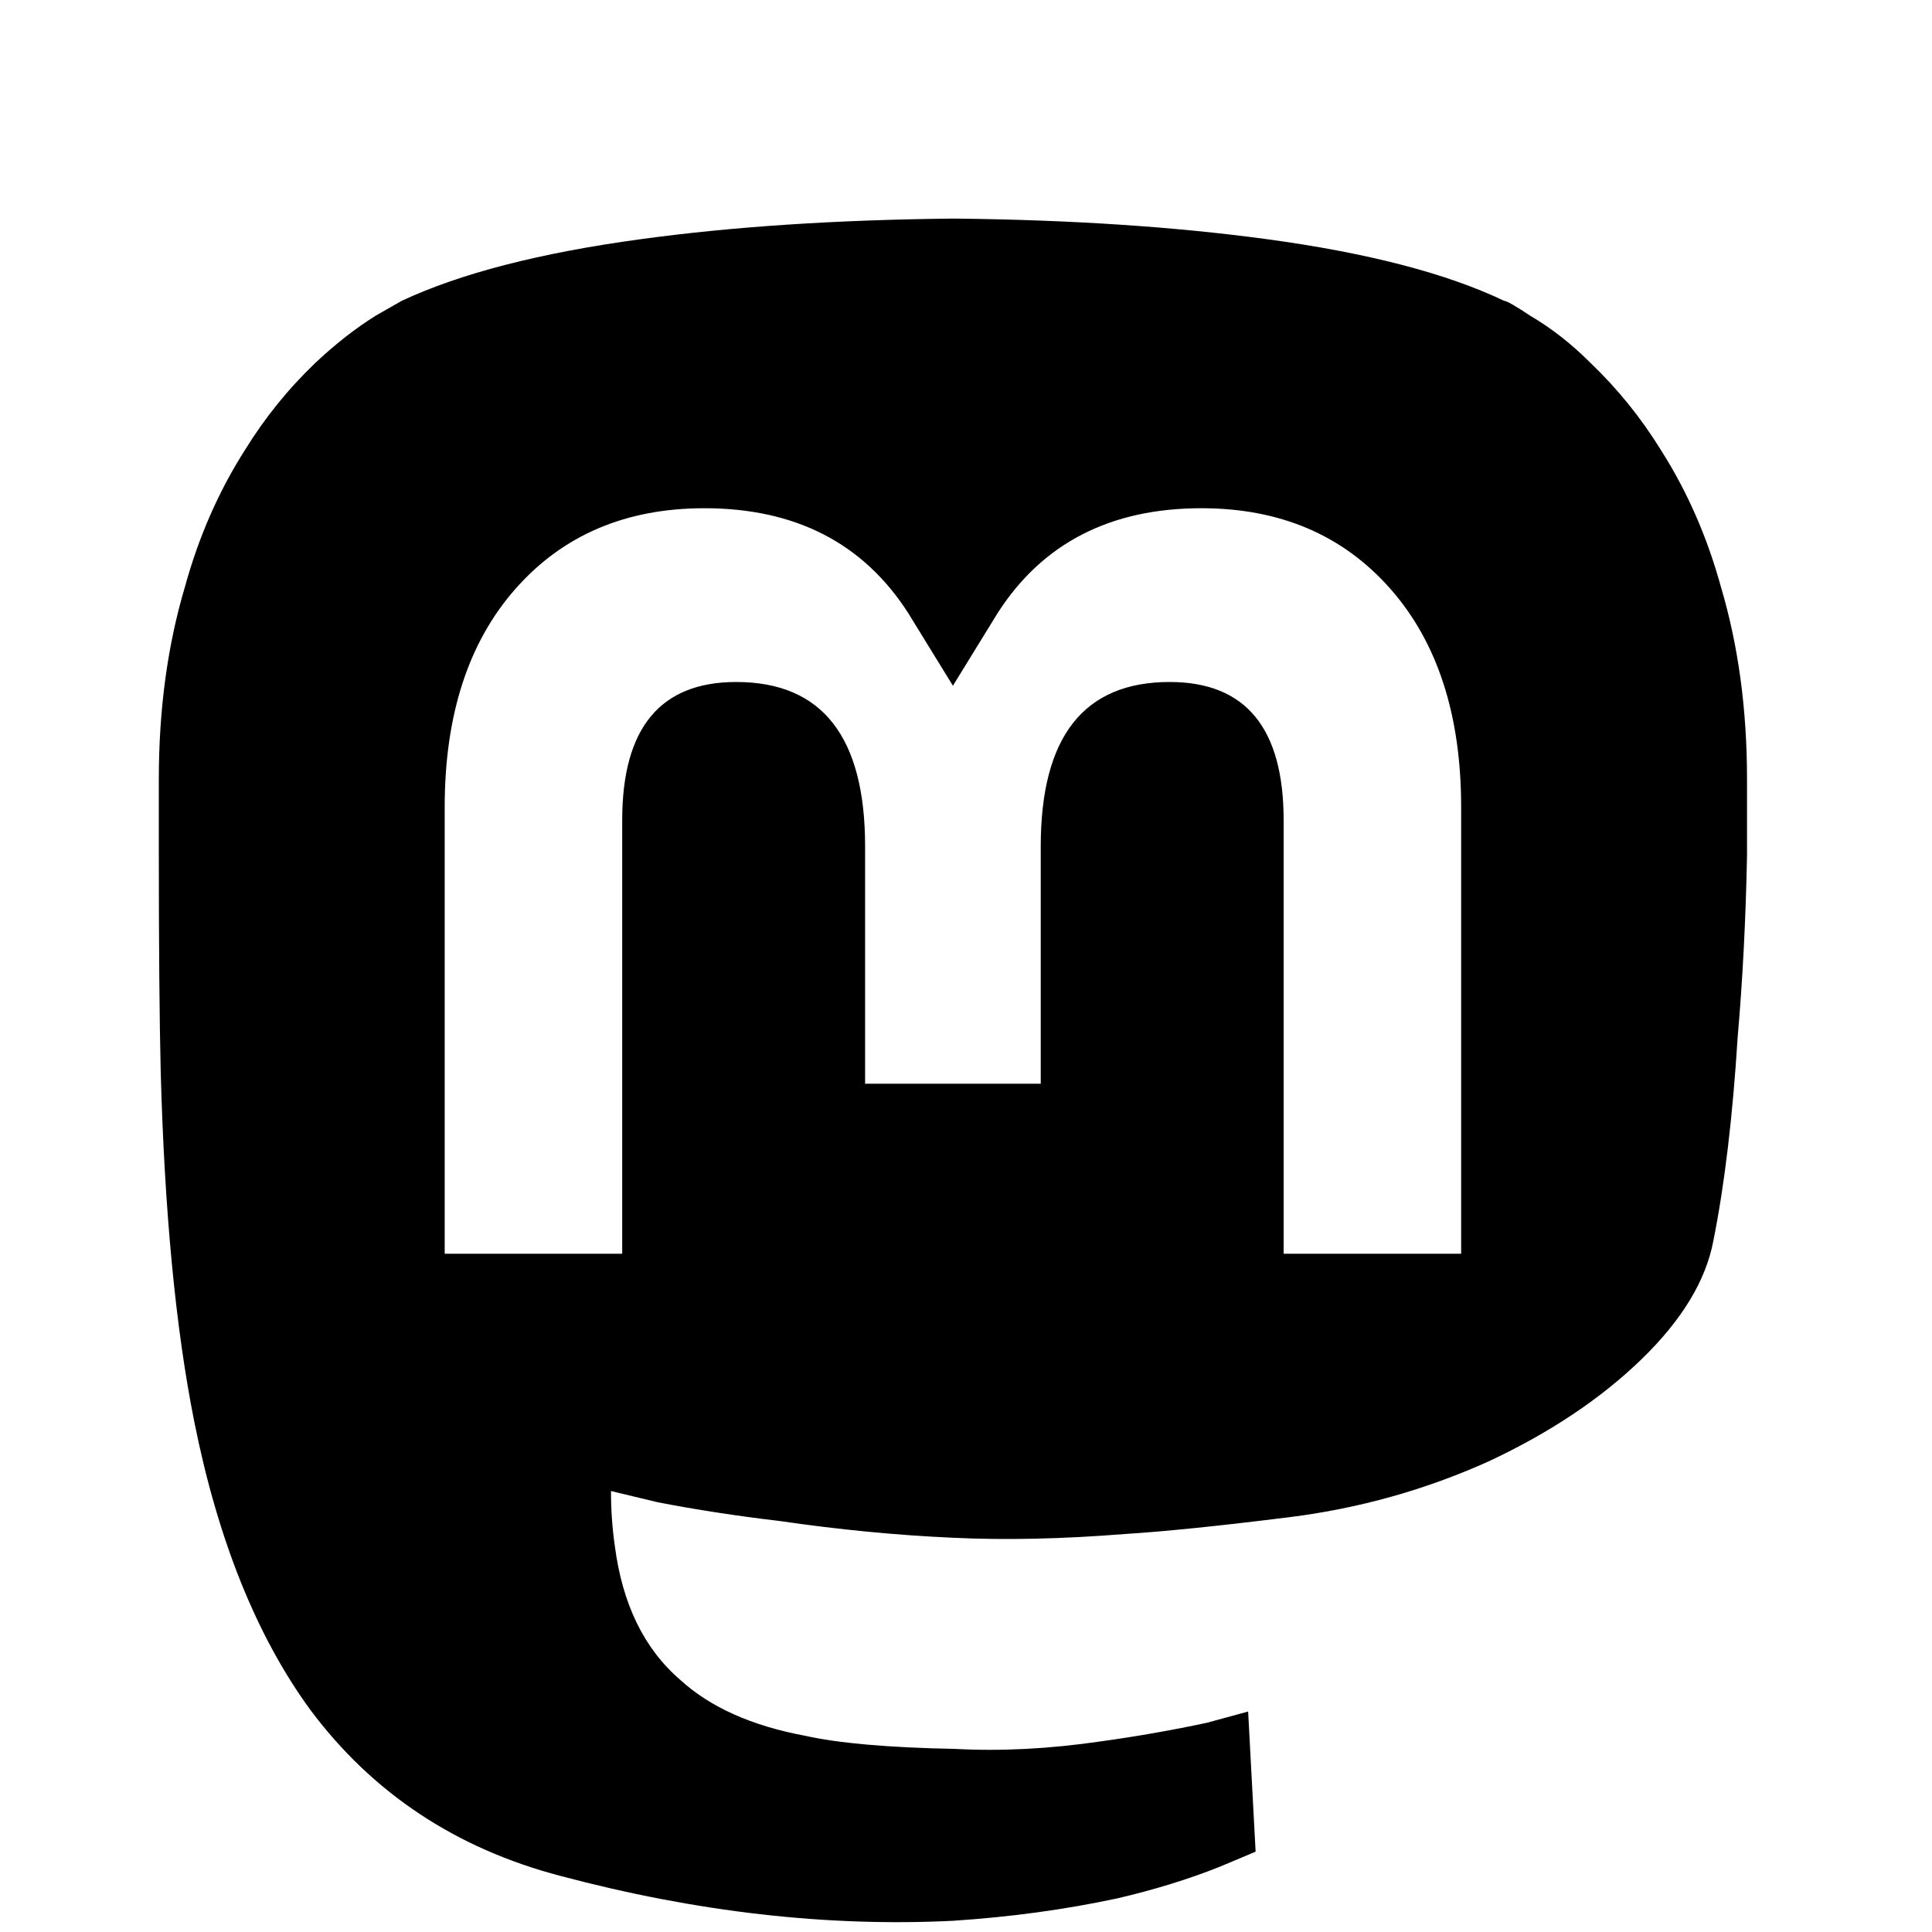
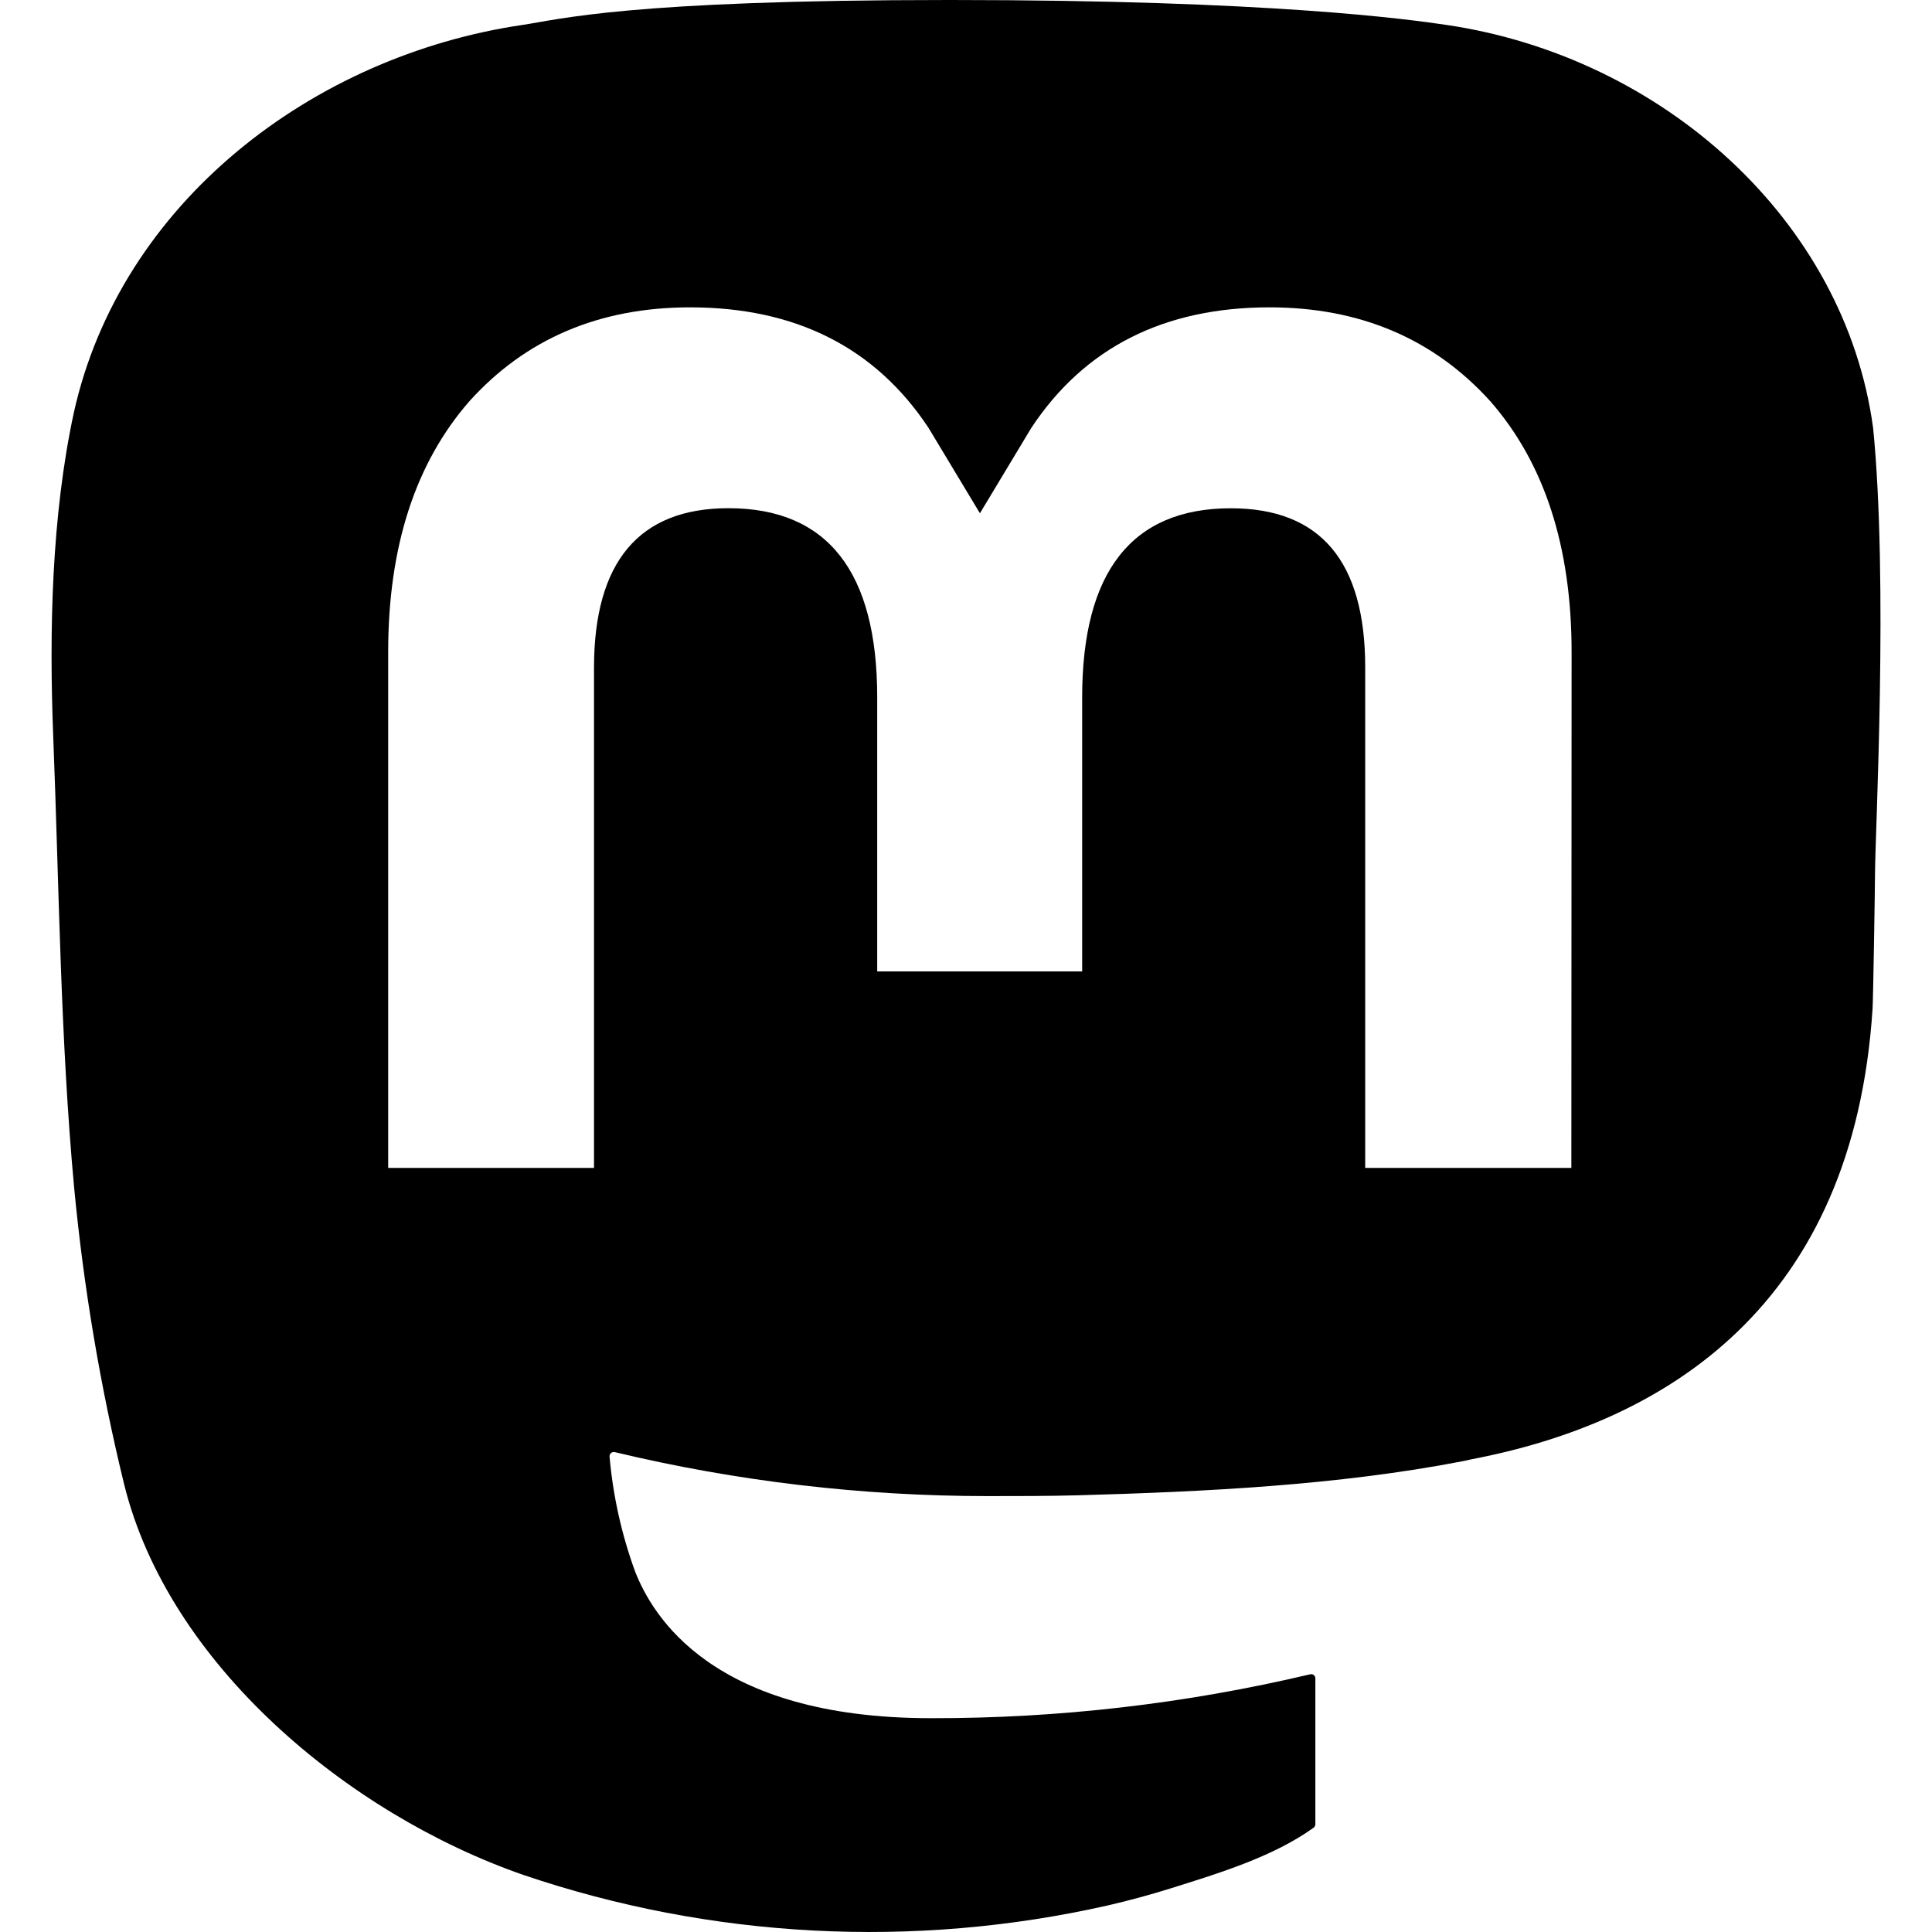
- <svg xmlns="http://www.w3.org/2000/svg" width="800px" height="800px" viewBox="-10 -5 1034 1034" version="1.1">
-   <path fill="currentColor" d="M499 112q-93 1 -166 11q-81 11 -128 33l-14 8q-16 10 -32 25q-22 21 -38 47q-21 33 -32 73q-14 47 -14 103v37q0 77 1 119q3 113 18 188q19 95 62 154q50 67 134 89q109 29 210 24q46 -3 88 -12q30 -7 55 -17l19 -8l-4 -75l-22 6q-28 6 -57 10q-41 6 -78 4q-53 -1 -80 -7 q-43 -8 -67 -30q-29 -25 -35 -72q-2 -14 -2 -29l25 6q31 6 65 10q48 7 93 9q42 2 92 -2q32 -2 88 -9t107 -30q49 -23 81.5 -54.5t38.5 -63.5q9 -45 13 -109q4 -46 5 -97v-41q0 -56 -14 -103q-11 -40 -32 -73q-16 -26 -38 -47q-15 -15 -32 -25q-12 -8 -14 -8 q-46 -22 -127 -33q-74 -10 -166 -11h-3zM367 267q73 0 109 56l24 39l24 -39q36 -56 109 -56q63 0 101 43t38 117v239h-95v-232q0 -74 -61 -74q-69 0 -69 88v127h-94v-127q0 -88 -69 -88q-61 0 -61 74v232h-95v-239q0 -74 38 -117t101 -43z" />
+ <svg xmlns="http://www.w3.org/2000/svg" viewBox="0 0 24 24">
+   <path fill="currentColor" d="M23.268 5.313c-.35-2.578-2.617-4.61-5.304-5.004C17.51.242 15.792 0 11.813 0h-.03c-3.98 0-4.835.242-5.288.309C3.882.692 1.496 2.518.917 5.127.64 6.412.61 7.837.661 9.143c.074 1.874.088 3.745.26 5.611.118 1.24.325 2.47.62 3.68.55 2.237 2.777 4.098 4.96 4.857 2.336.792 4.849.923 7.256.38.265-.061.527-.132.786-.213.585-.184 1.27-.39 1.774-.753a.057.057 0 0 0 .023-.043v-1.809a.052.052 0 0 0-.066-.054 20.282 20.282 0 0 1-4.709.545c-2.73 0-3.463-1.284-3.674-1.818a5.593 5.593 0 0 1-.319-1.433.053.053 0 0 1 .066-.054c1.517.363 3.072.546 4.632.546.376 0 .75 0 1.125-.01 1.57-.044 3.224-.124 4.768-.422.038-.008.077-.015.11-.024 2.435-.464 4.753-1.92 4.989-5.604.008-.145.03-1.52.03-1.67.002-.512.167-3.63-.024-5.545zm-3.748 9.195h-2.561V8.29c0-1.309-.55-1.976-1.67-1.976-1.23 0-1.846.79-1.846 2.35v3.403h-2.546V8.663c0-1.56-.617-2.35-1.848-2.35-1.112 0-1.668.668-1.67 1.977v6.218H4.822V8.102c0-1.31.337-2.35 1.011-3.12.696-.77 1.608-1.164 2.74-1.164 1.311 0 2.302.5 2.962 1.498l.638 1.06.638-1.06c.66-.999 1.65-1.498 2.96-1.498 1.13 0 2.043.395 2.74 1.164.675.77 1.012 1.81 1.012 3.12z" />
</svg>
